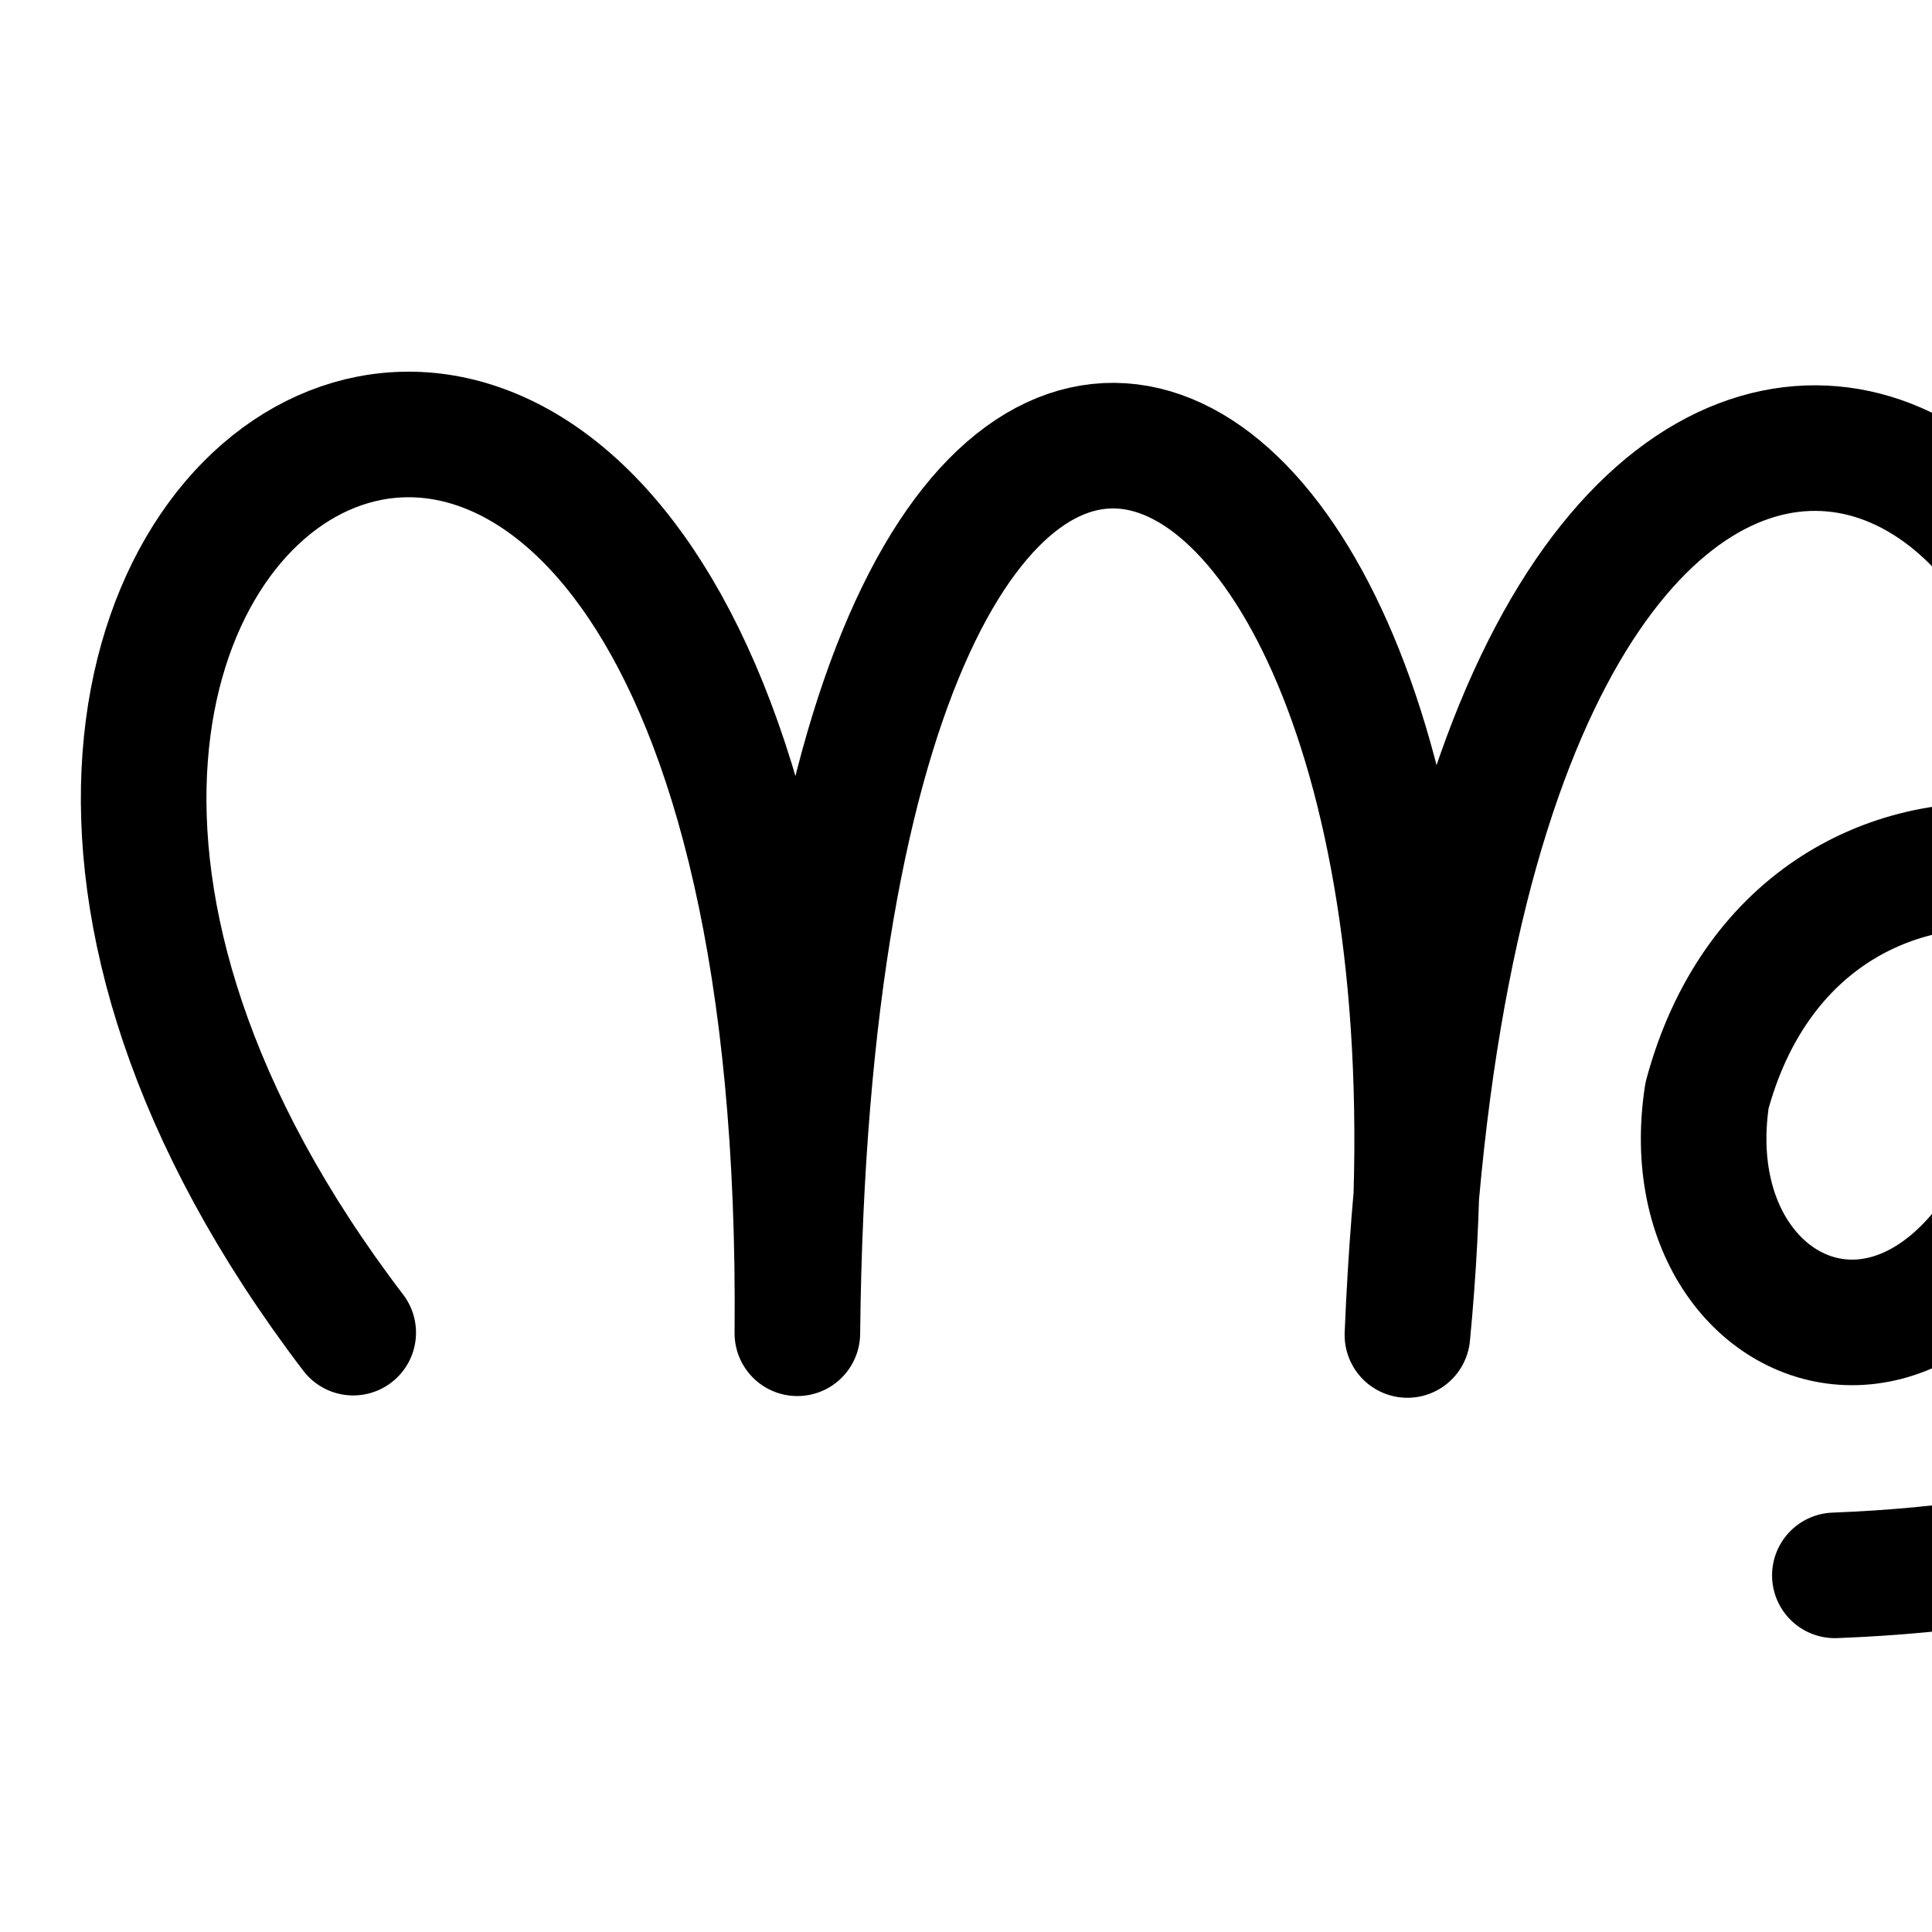
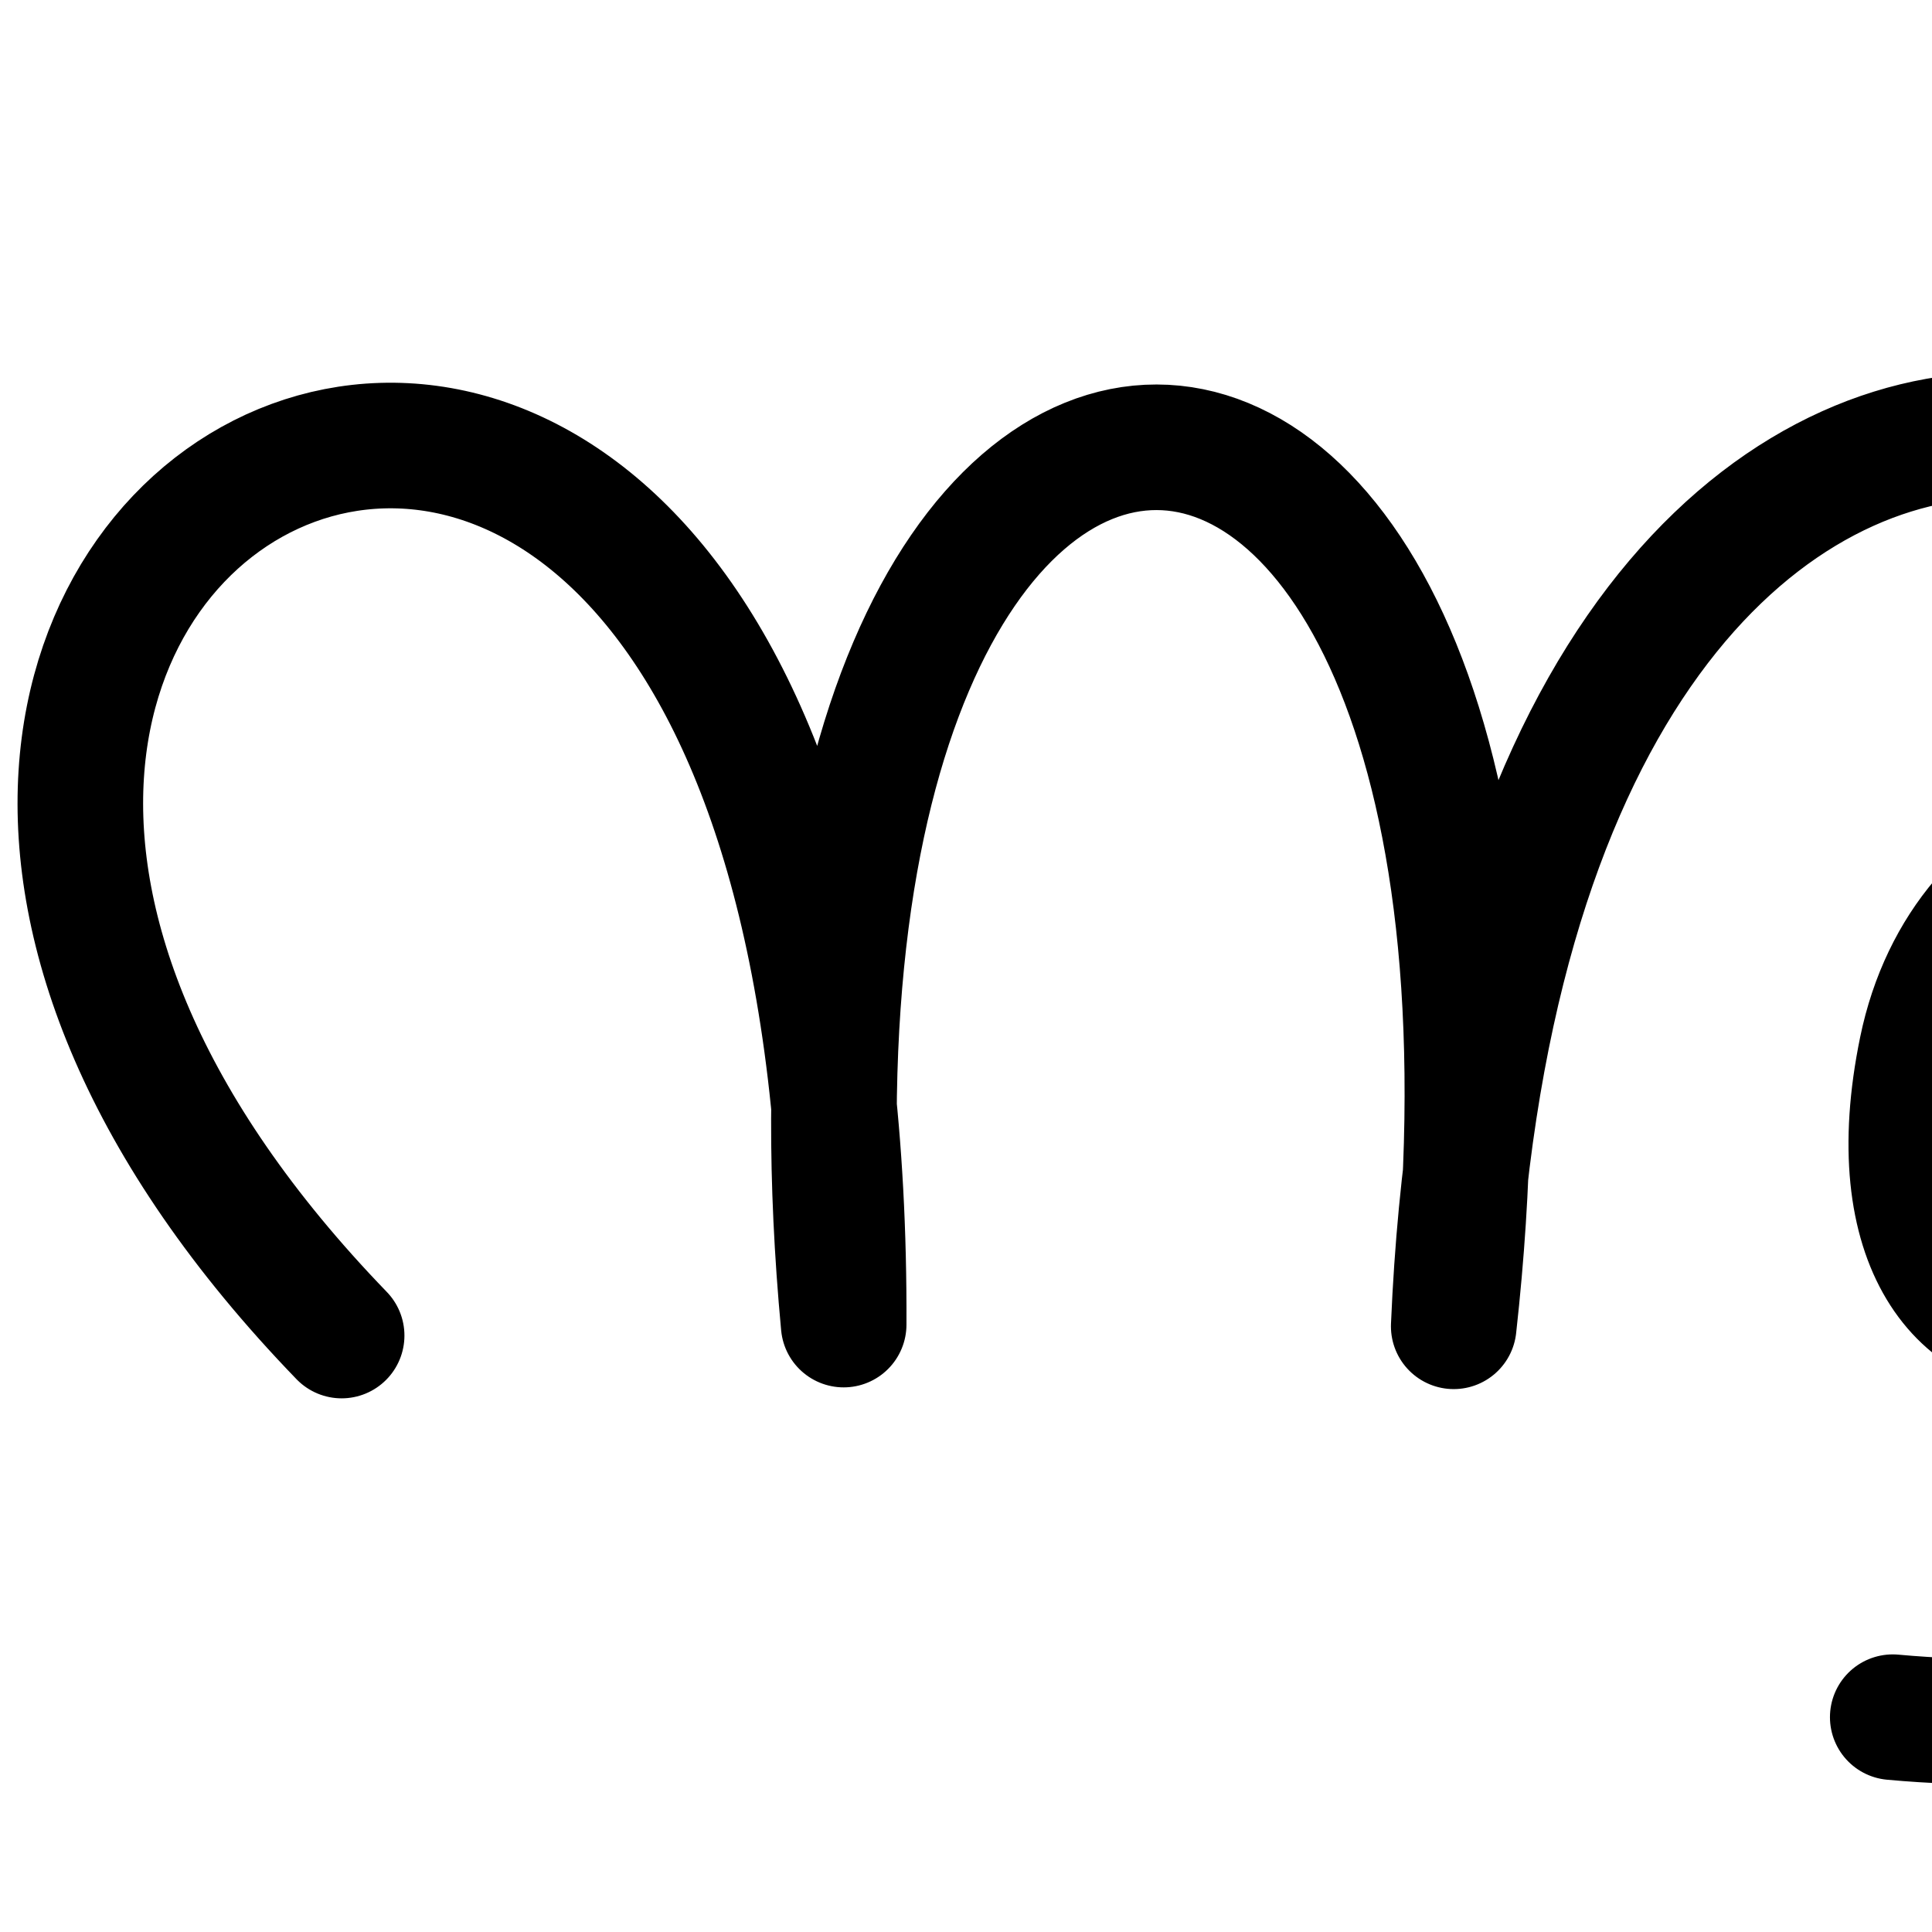
<svg xmlns="http://www.w3.org/2000/svg" version="1.1" width="2000" height="2000" id="svg2992">
  <defs id="defs5498" />
  <g transform="translate(0,1000)" id="layer1">
-     <path style="fill:none;stroke:#000000;stroke-width:130;stroke-linecap:round;stroke-linejoin:round;stroke-miterlimit:4;stroke-dasharray:none;stroke-opacity:1" d="M 365.65,379.558 C -320,-520 840,-1160 825.426,380.191 840,-1000 1560,-680 1456.949,381.975 1510.757,-933.948 2276.07,-631.622 2153.923,26.72 2080,520 1724.661,410.305 1767.116,134.009 1862.531,-219.54 2320,-160 2398.867,184.605 2440,400 2403.191,611.247 1899.438,630.81" id="path5869-2" />
+     <path style="fill:none;stroke:#000000;stroke-width:130;stroke-linecap:round;stroke-linejoin:round;stroke-miterlimit:4;stroke-dasharray:none;stroke-opacity:1" d="M 353.665,382.555 C -480,-480 880,-1160 873.365,371.203 760,-840 1640,-840 1504.888,372.986 1560,-920 2600,-680 2432.187,33.316 2326.717,481.634 1906.435,490.009 1989.295,86.763 2033.59,-128.803 2259.906,-201.264 2406.8,-71.65 2760,240 2640,840 1959.362,777.625" id="path5869-2" />
  </g>
</svg>
